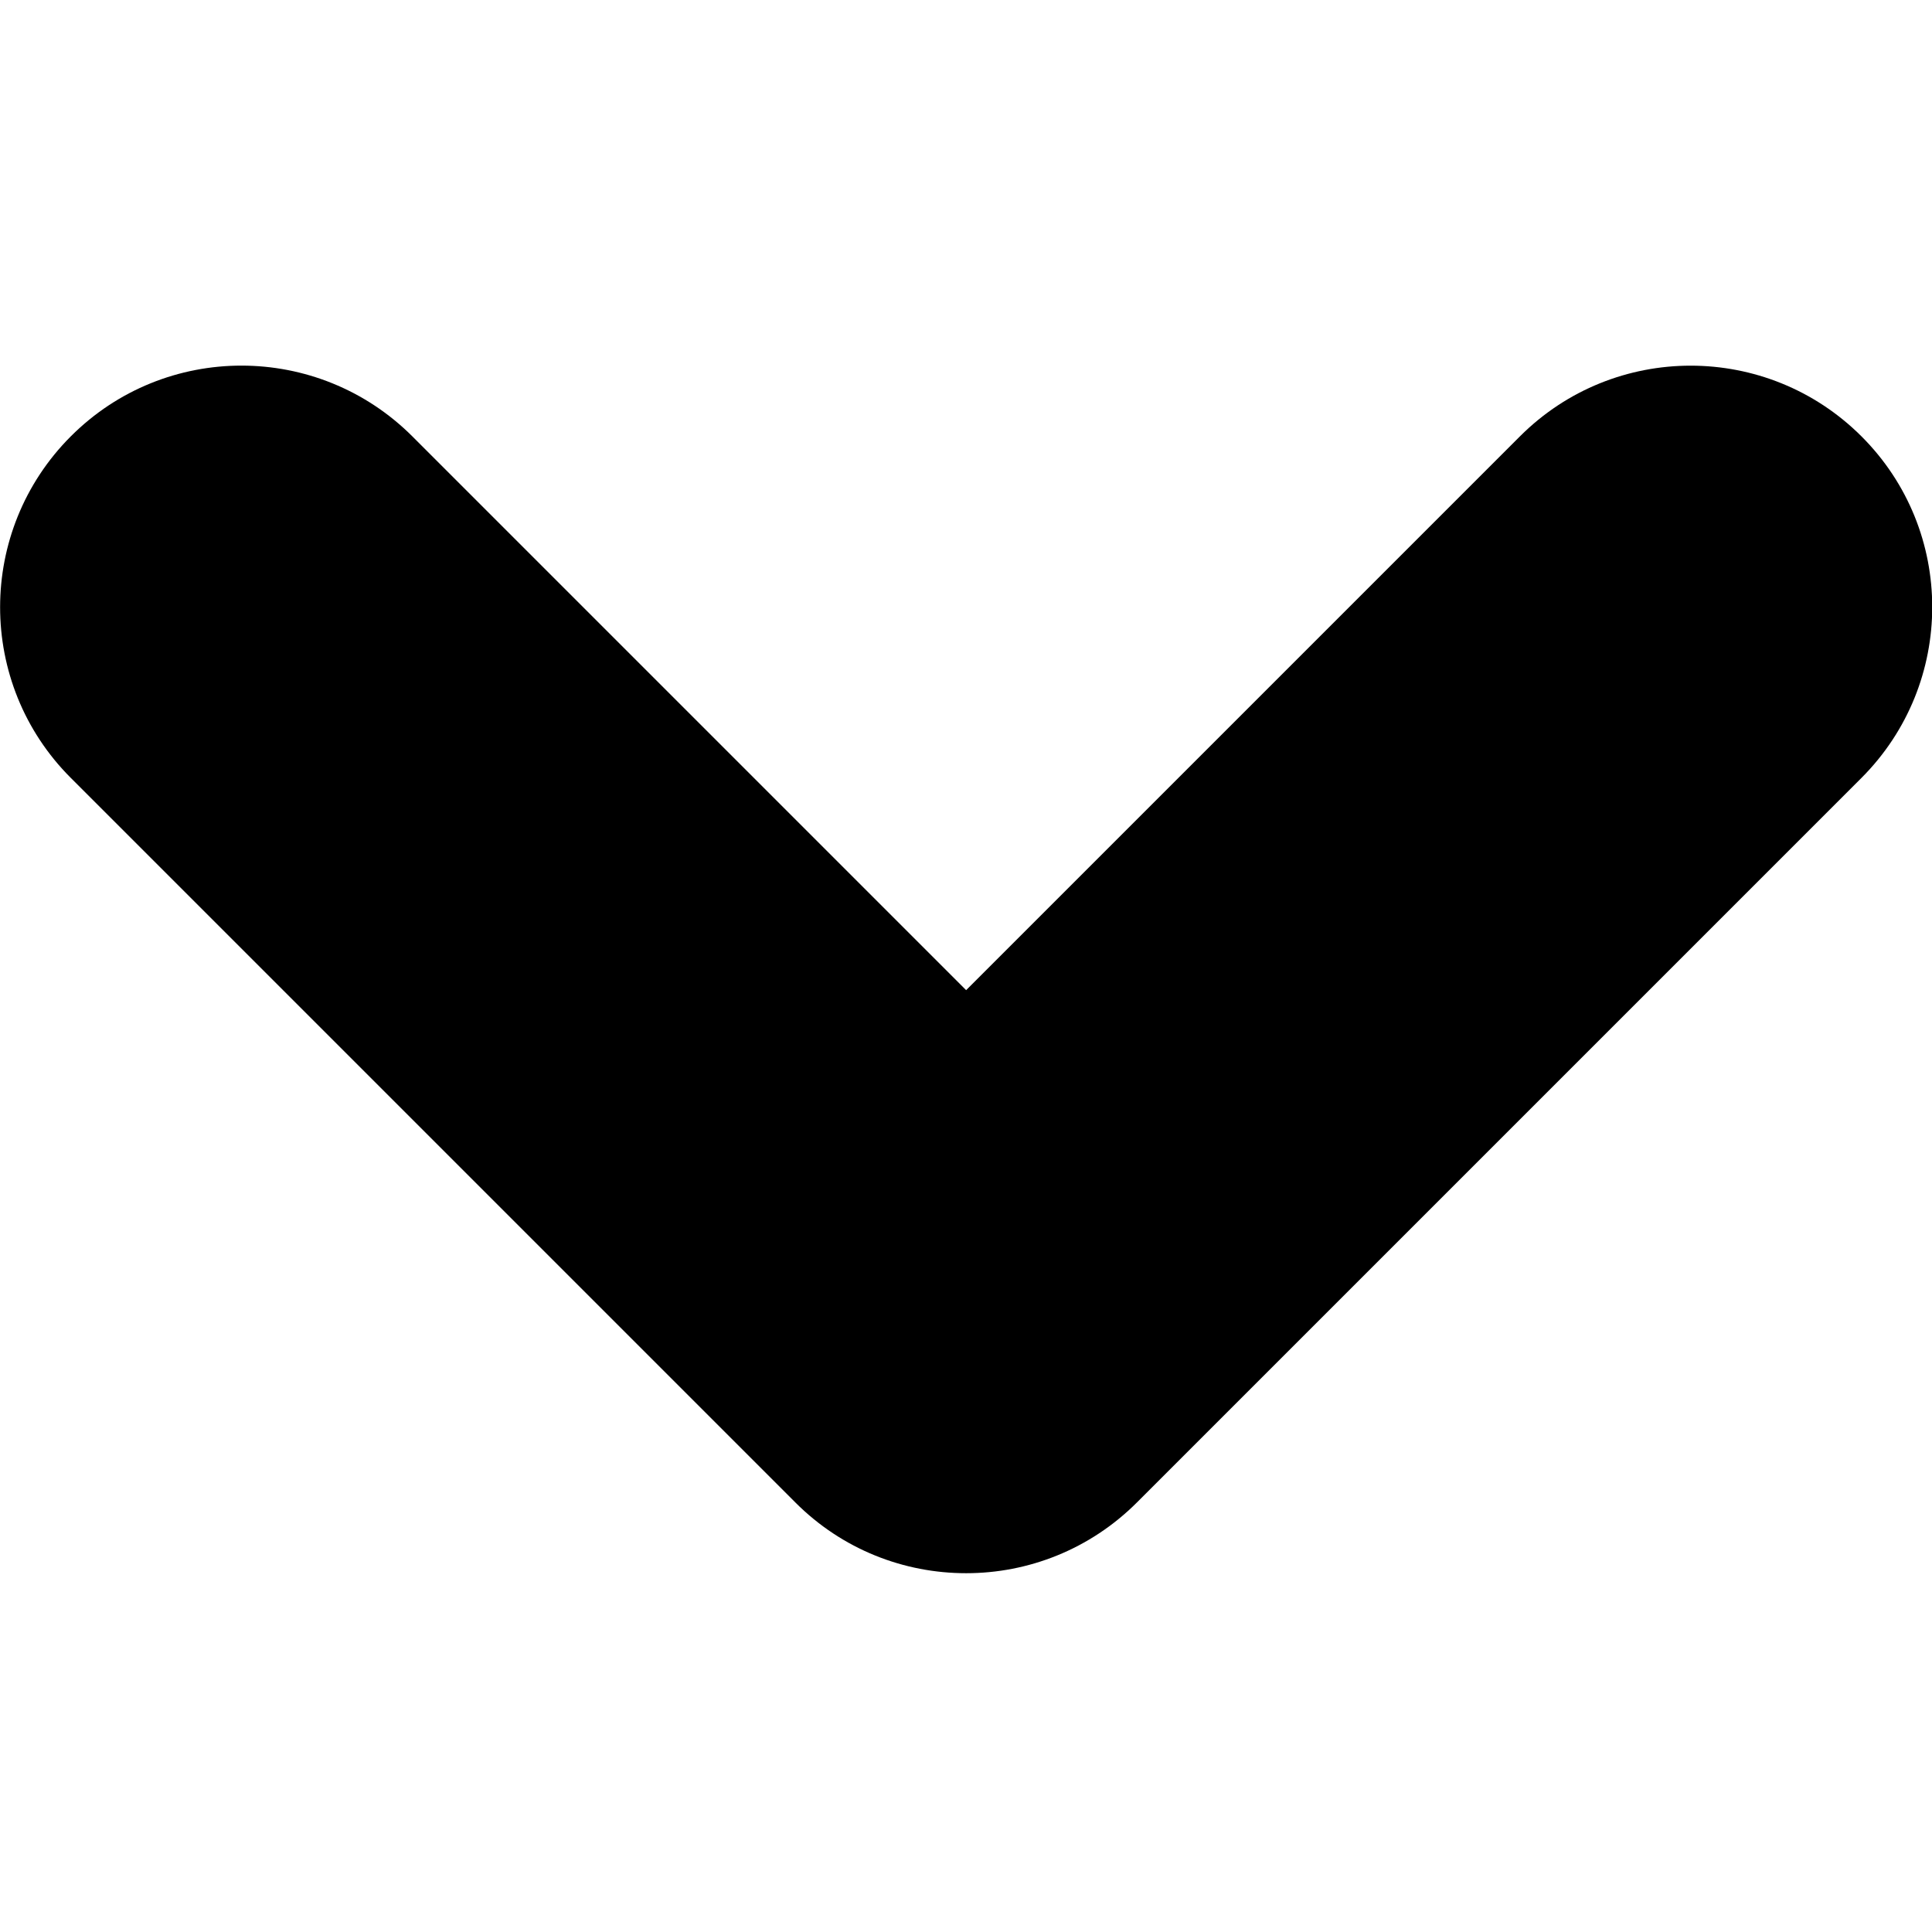
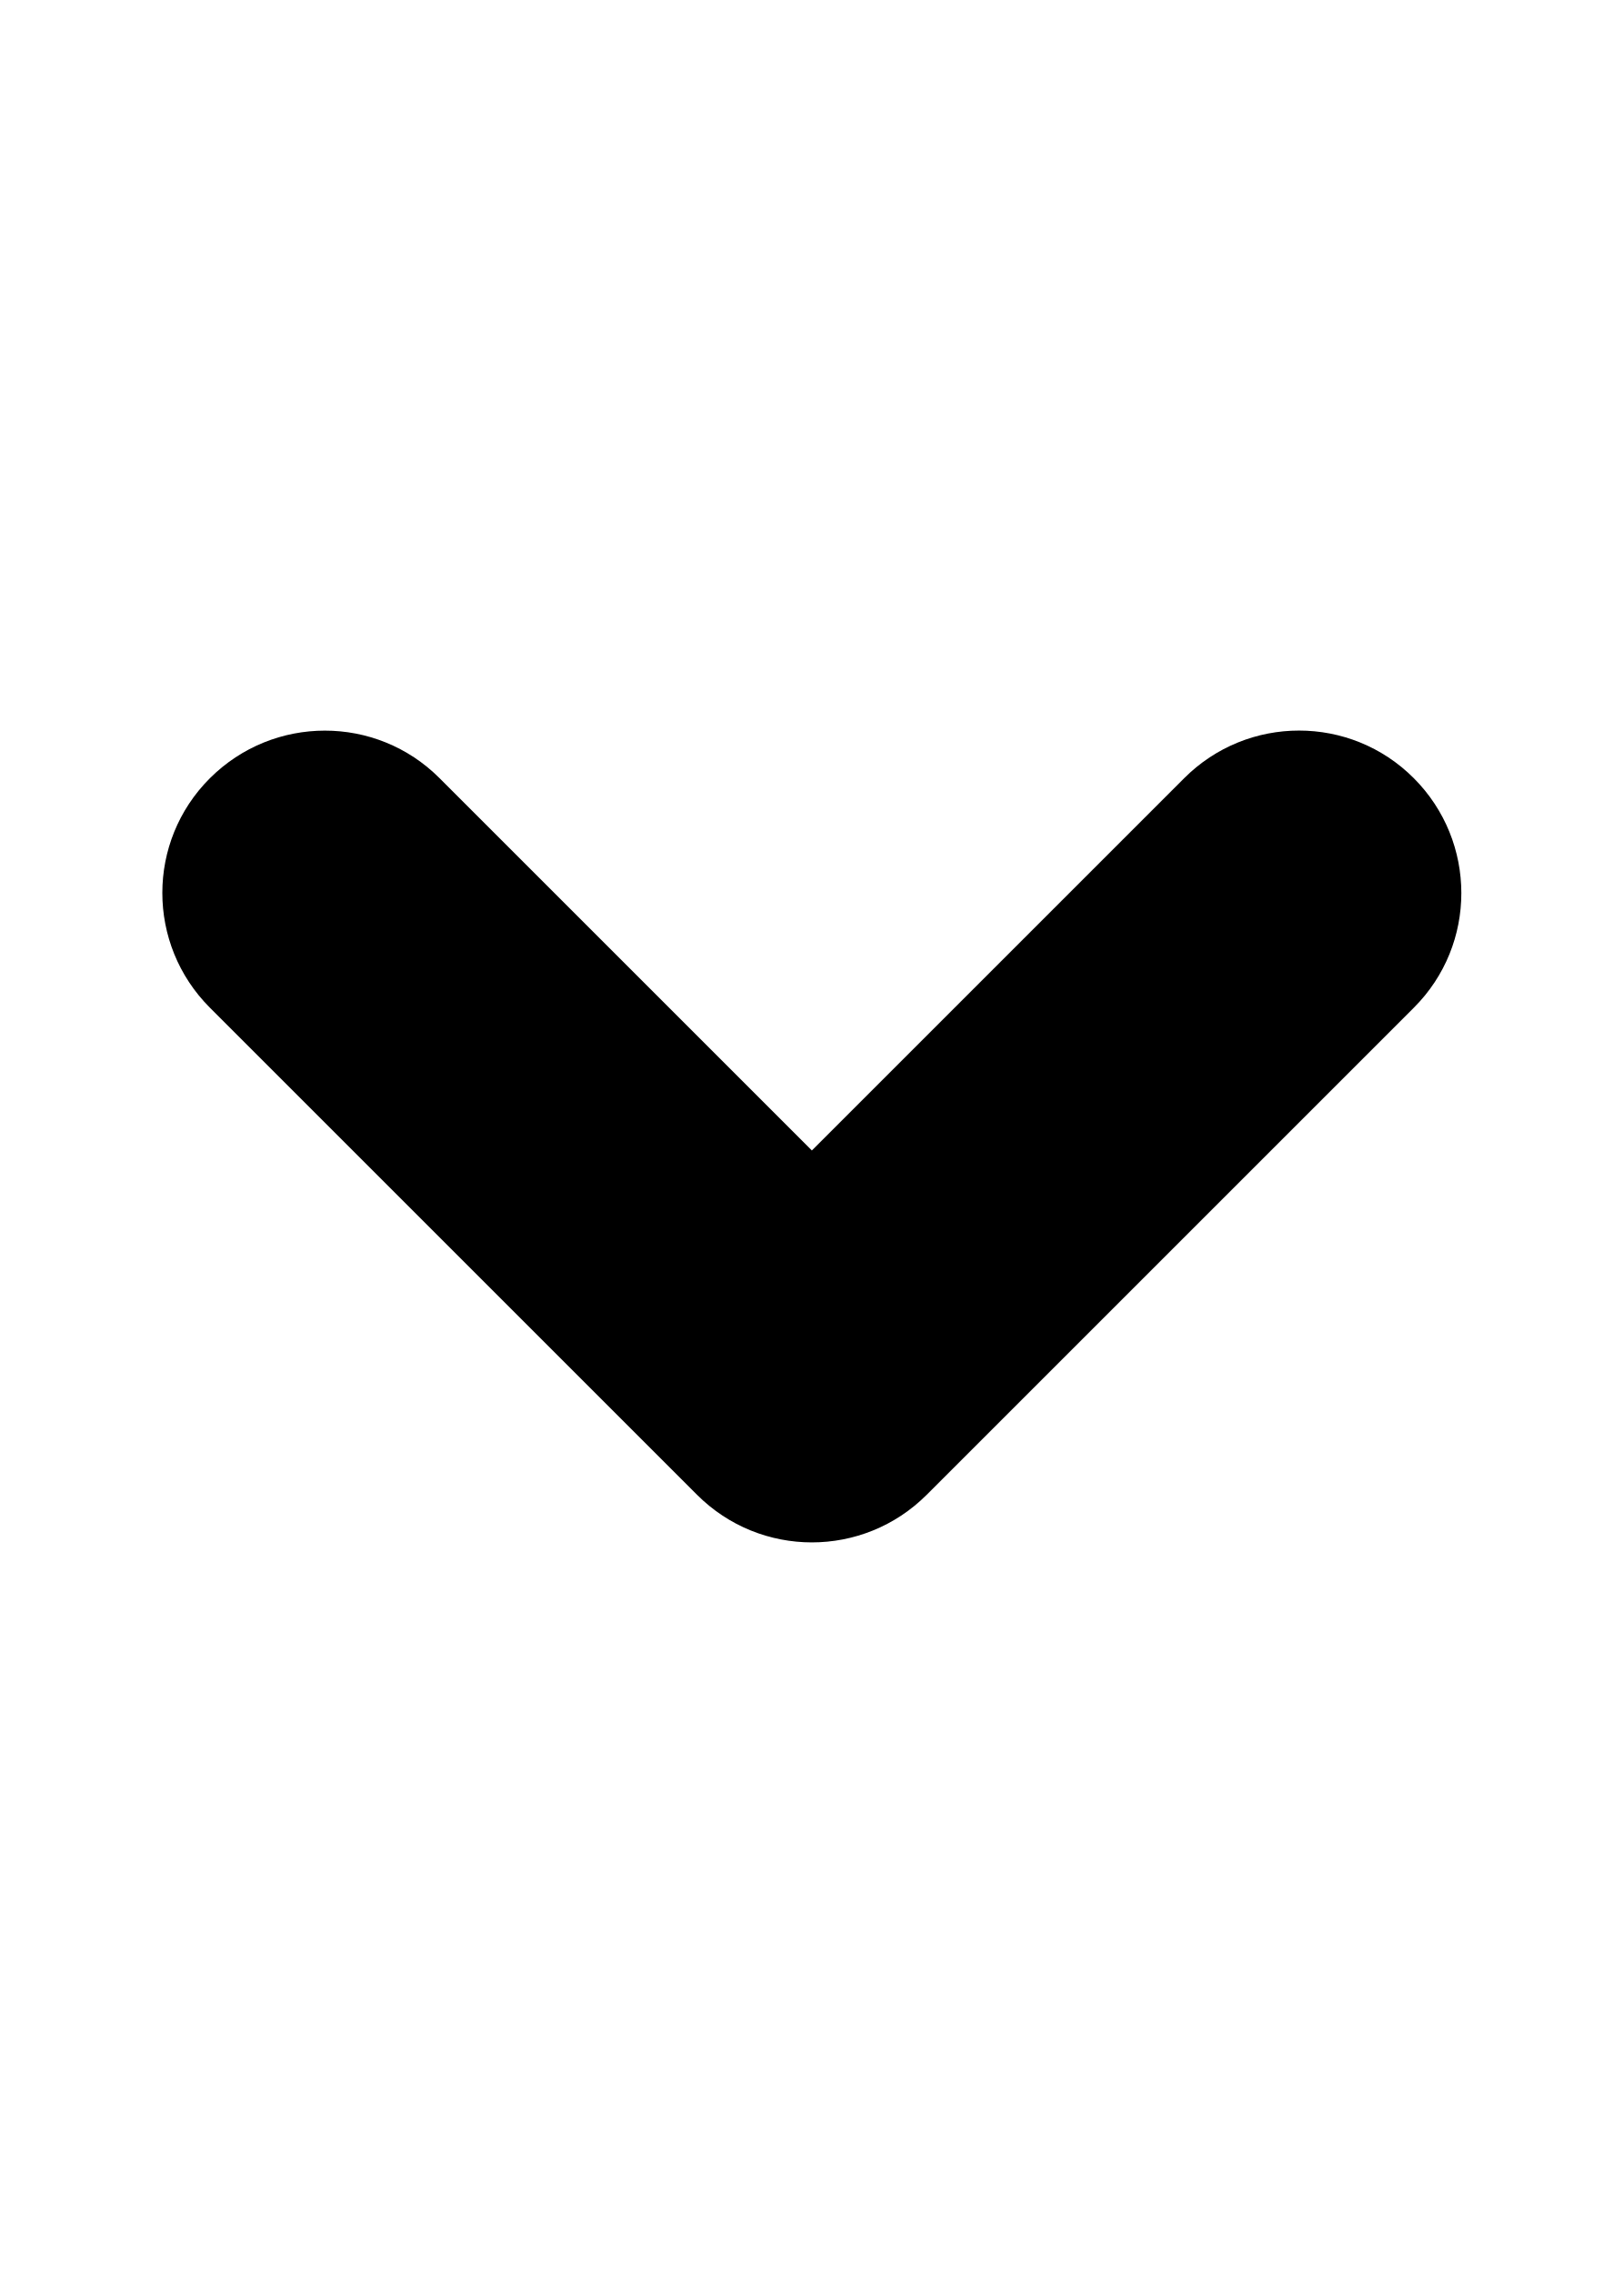
- <svg xmlns="http://www.w3.org/2000/svg" version="1.1" width="14" height="14" viewBox="0 0 14 14">
-   <path d="M7 11.4c-0.448 0-0.896-0.171-1.237-0.513l-5.25-5.25c-0.683-0.683-0.683-1.791 0-2.475s1.791-0.683 2.475 0l4.013 4.013 4.013-4.013c0.683-0.683 1.791-0.683 2.475 0s0.683 1.791 0 2.475l-5.25 5.25c-0.342 0.342-0.79 0.513-1.237 0.513z" />
+ <svg xmlns="http://www.w3.org/2000/svg" version="1.1" width="10" height="14" viewBox="0 0 10 14">
+   <path d="M5 9.5c-0.256 0-0.512-0.098-0.707-0.293l-3-3c-0.391-0.391-0.391-1.024 0-1.414s1.024-0.391 1.414 0l2.293 2.293 2.293-2.293c0.391-0.391 1.024-0.391 1.414 0s0.391 1.024 0 1.414l-3 3c-0.195 0.195-0.451 0.293-0.707 0.293z" />
</svg>
